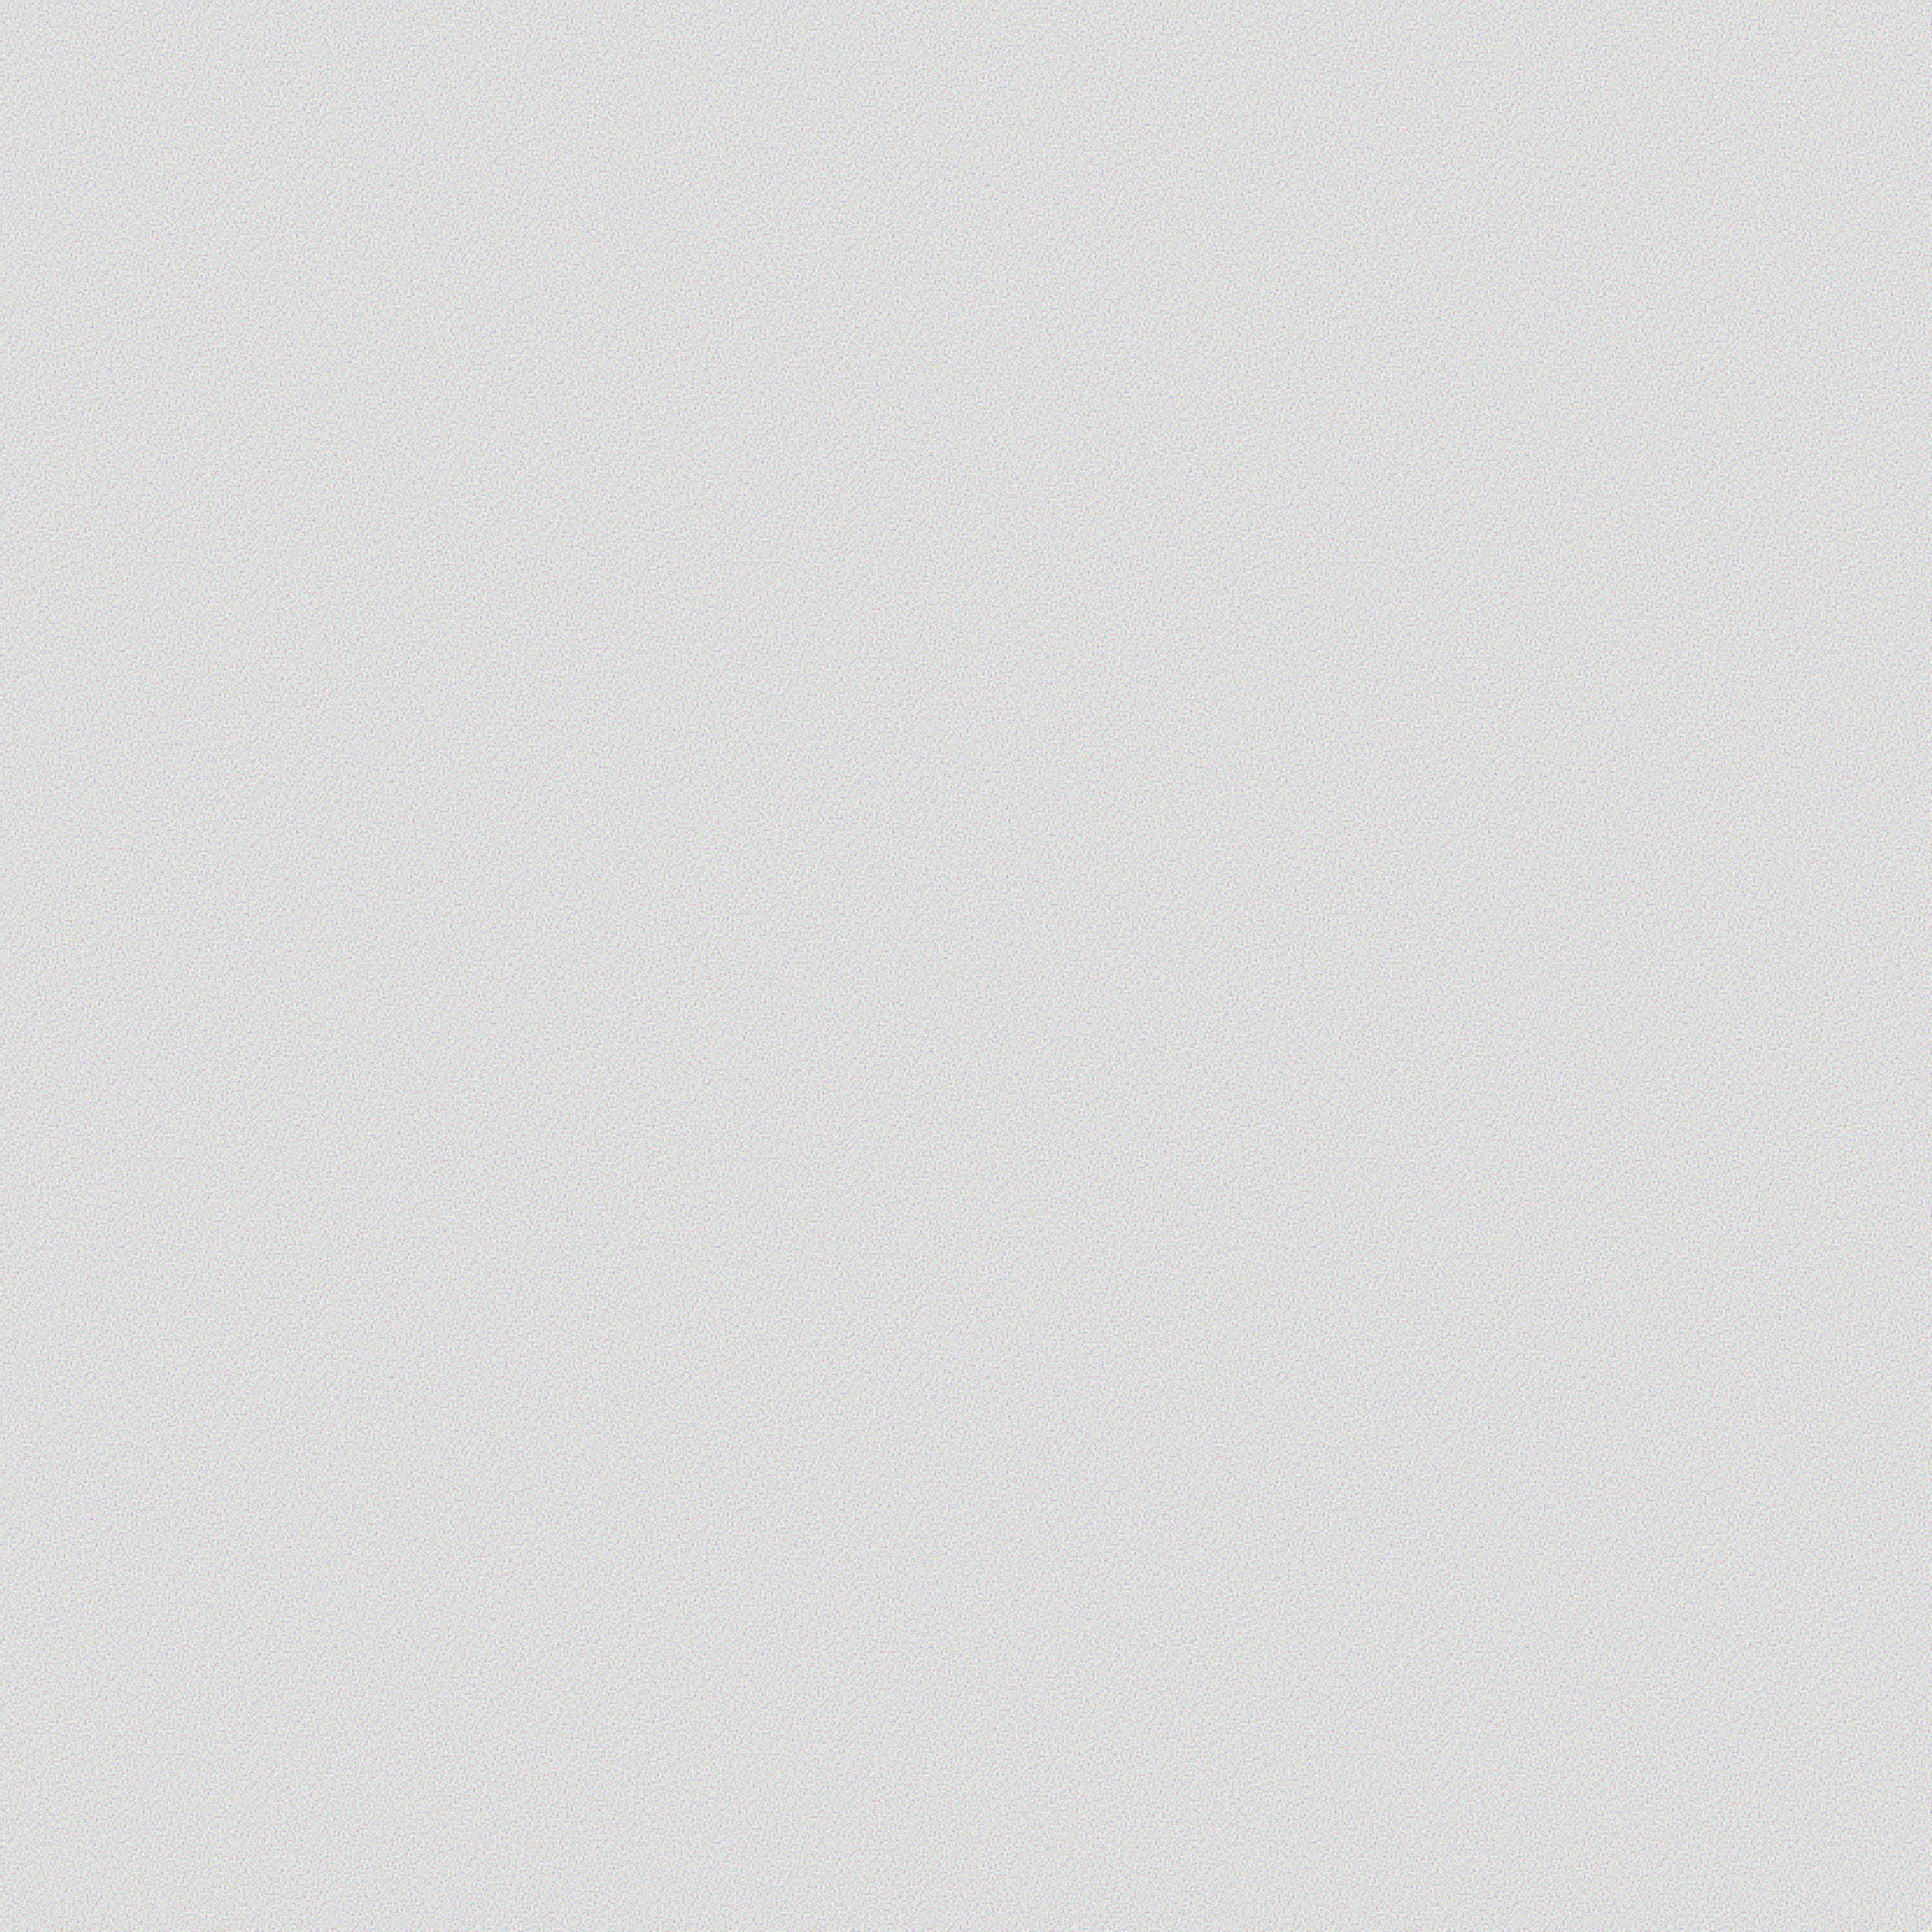
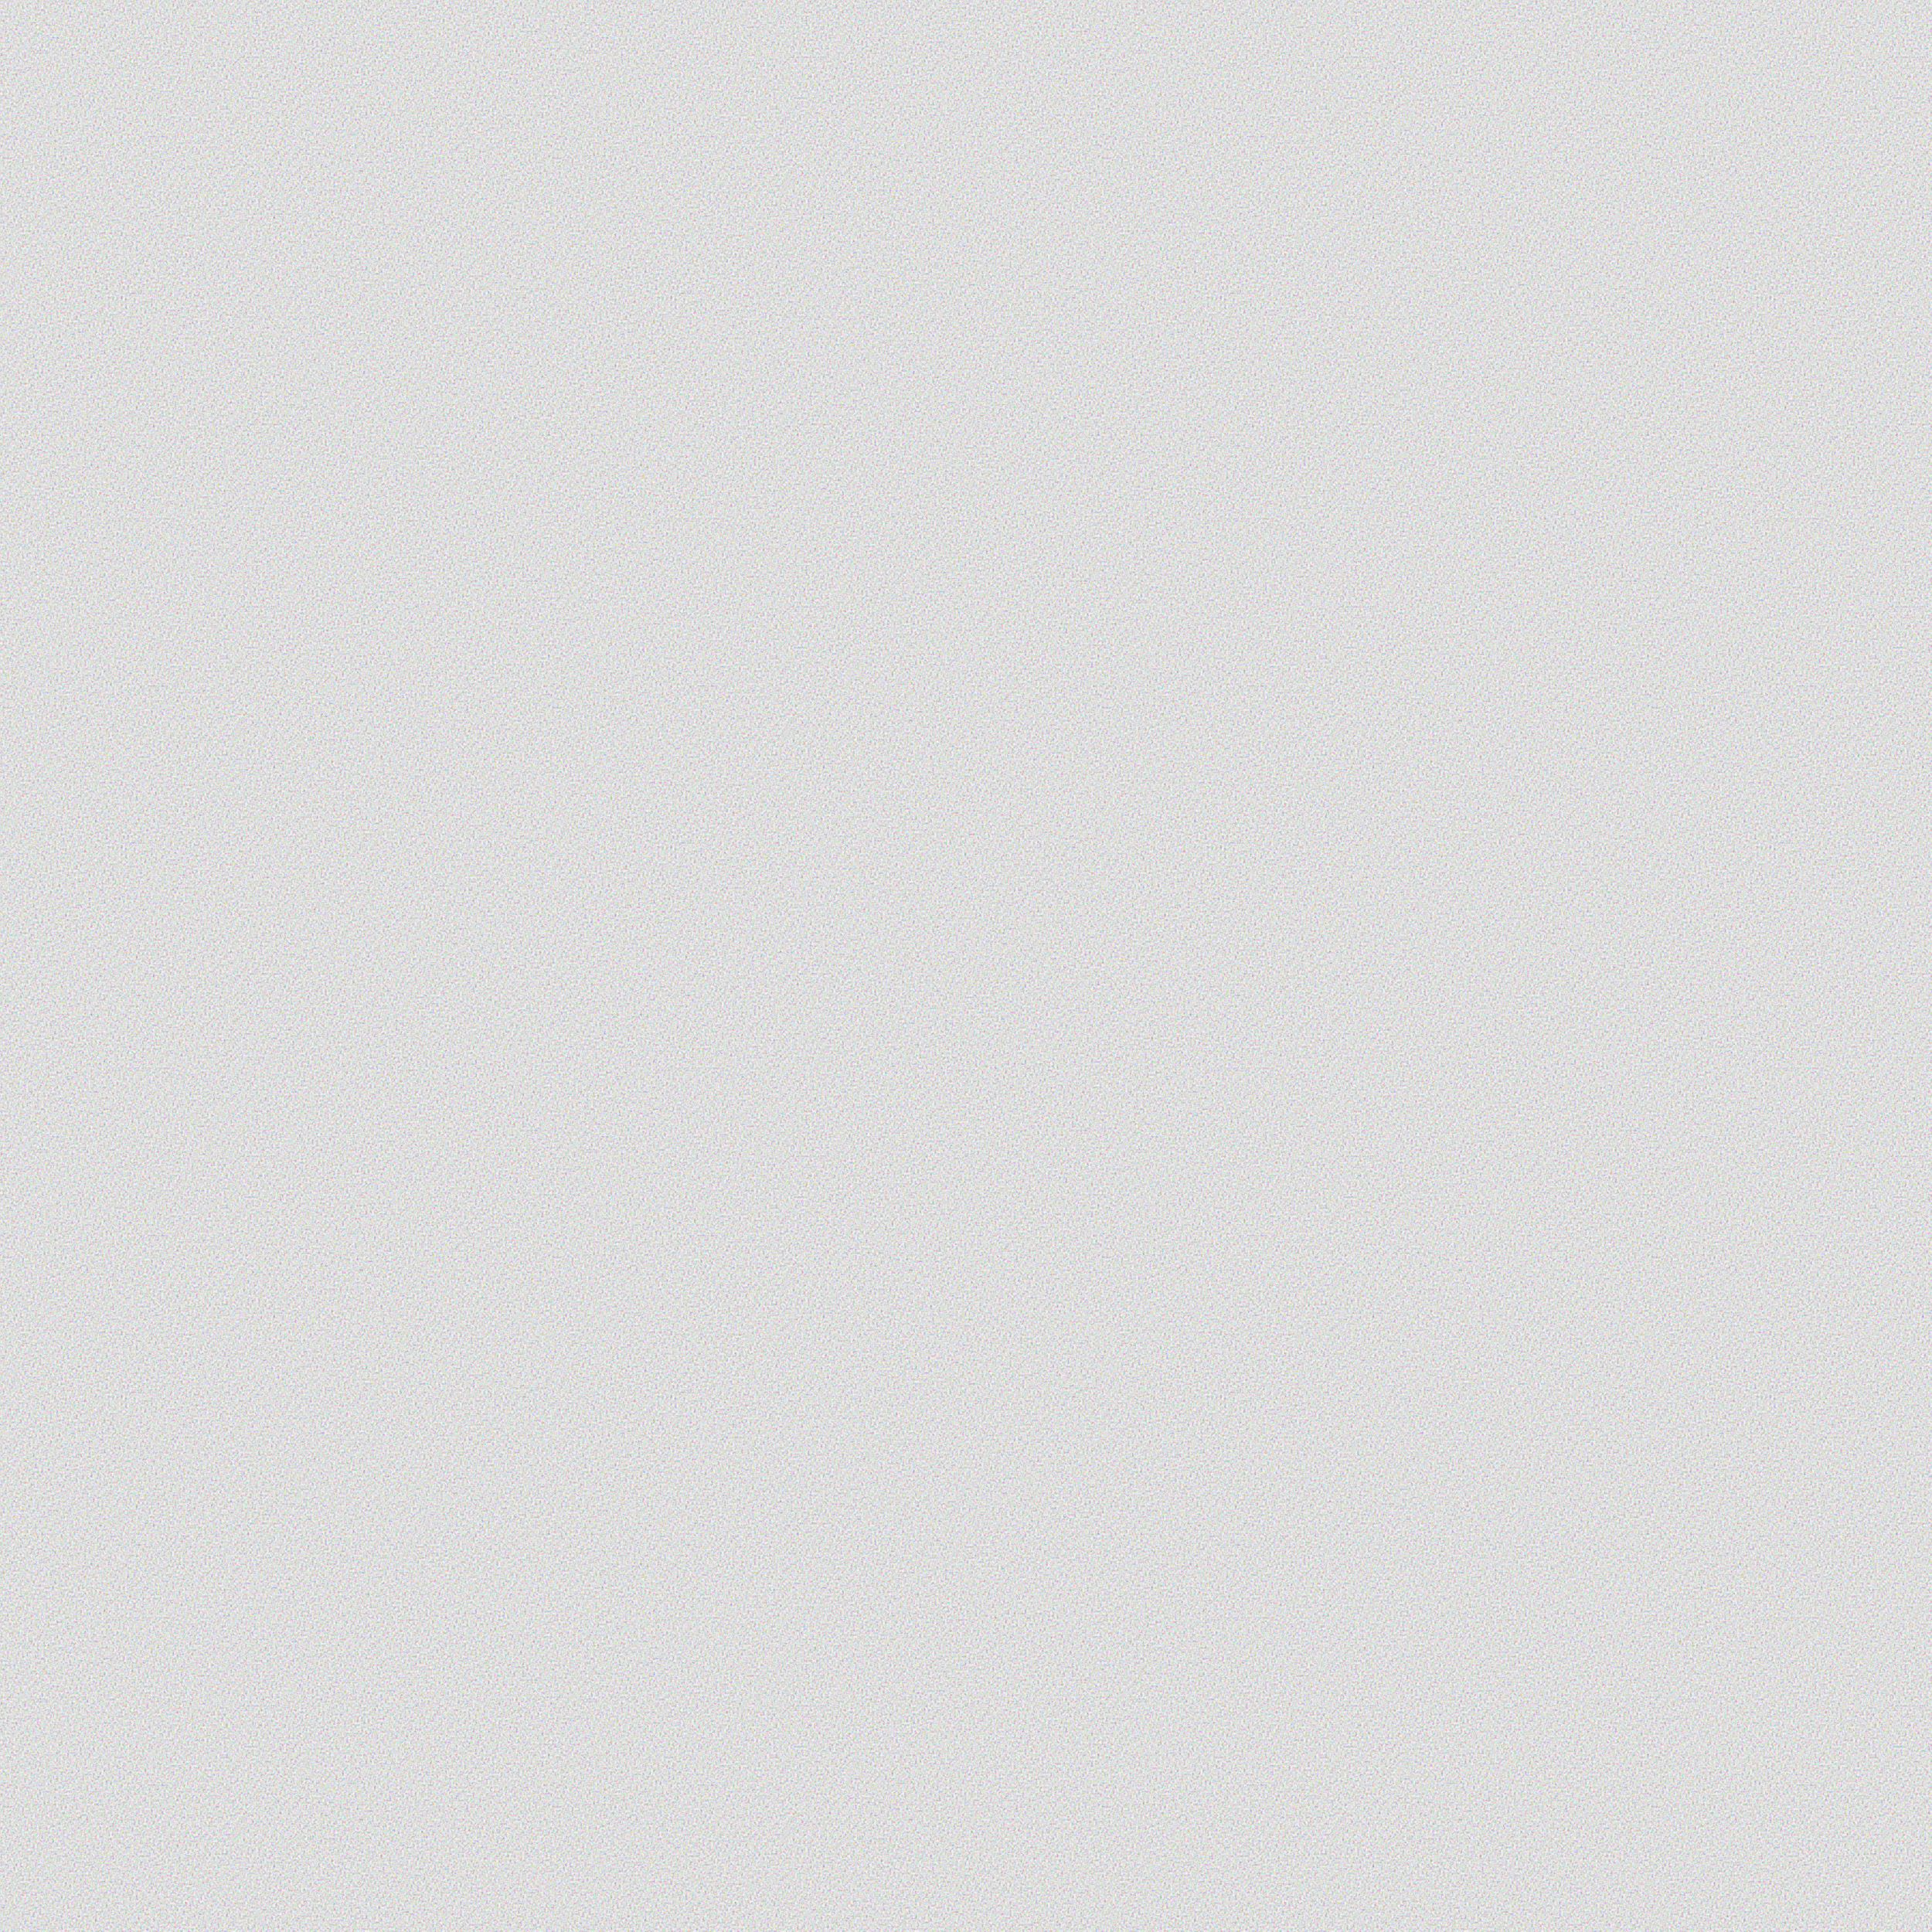
<svg xmlns="http://www.w3.org/2000/svg" viewBox="0 0 200 200">
  <filter id="noiseFilter">
-     <feTurbulence type="fractalNoise" baseFrequency="4.15" numOctaves="5" stitchTiles="stitch" />
+     <feTurbulence type="fractalNoise" baseFrequency="4.5" numOctaves="5" stitchTiles="stitch" />
  </filter>
  <rect width="100%" height="100%" filter="url(#noiseFilter)" />
</svg>
